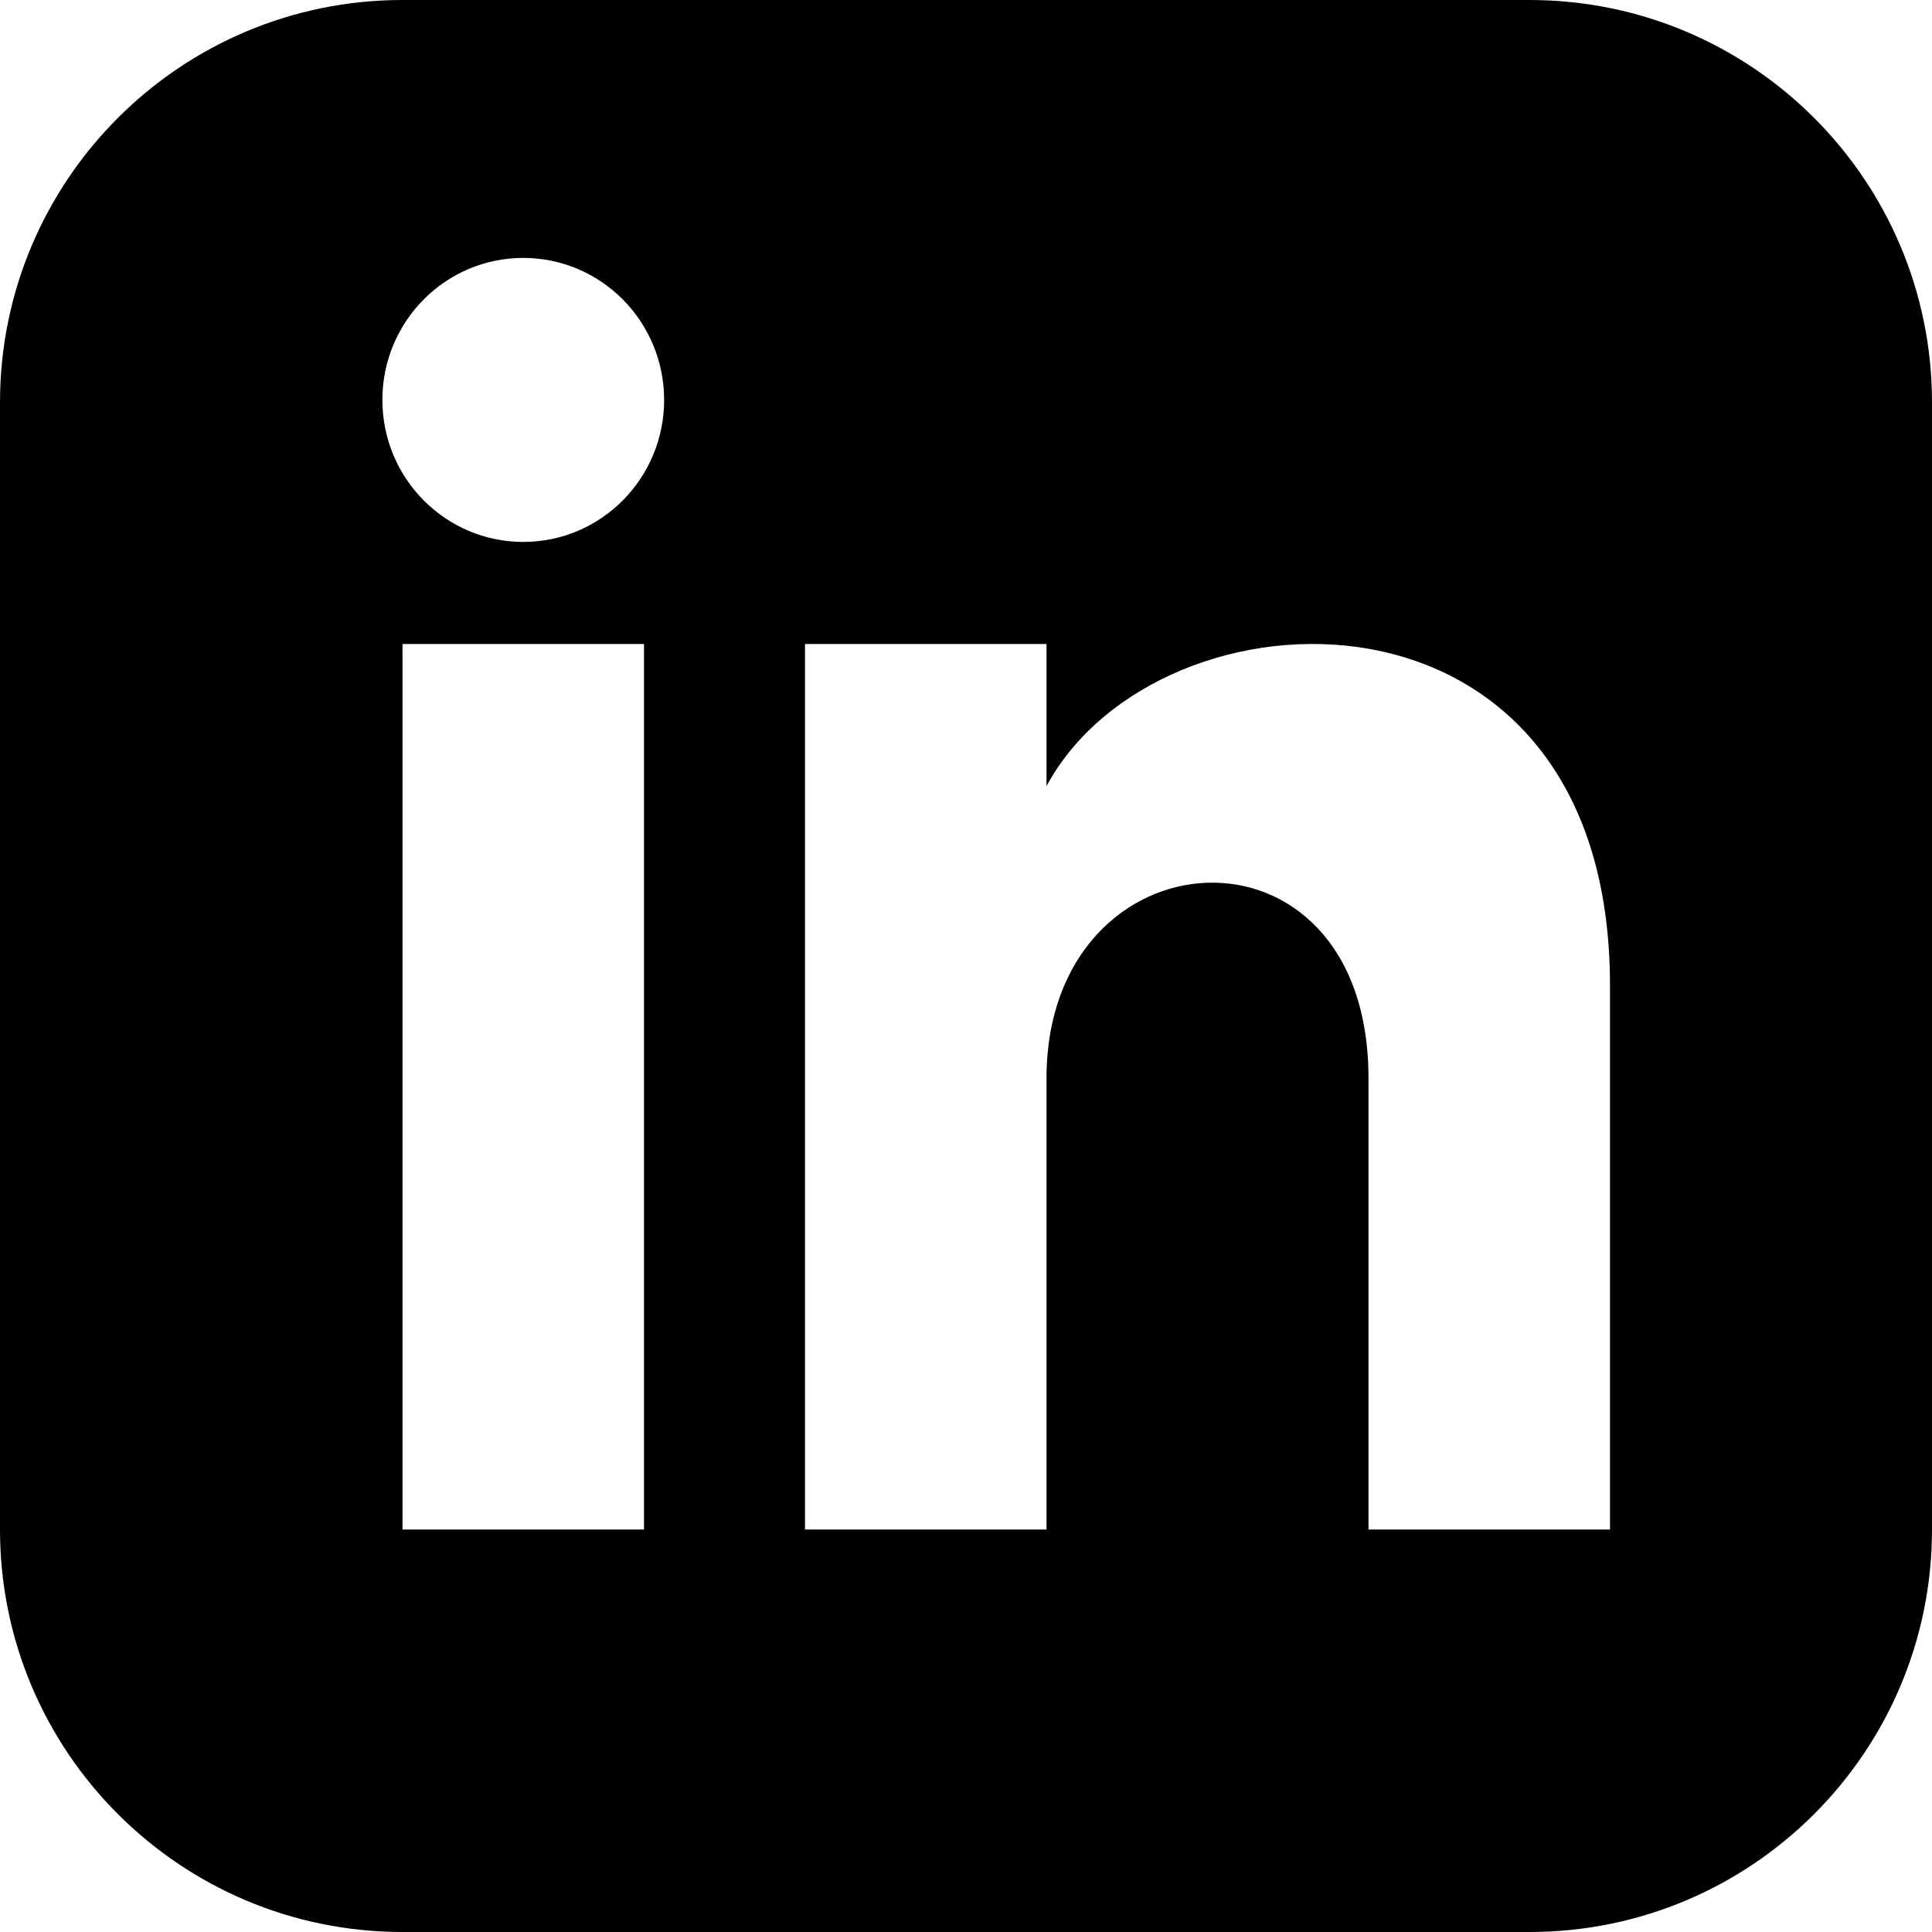
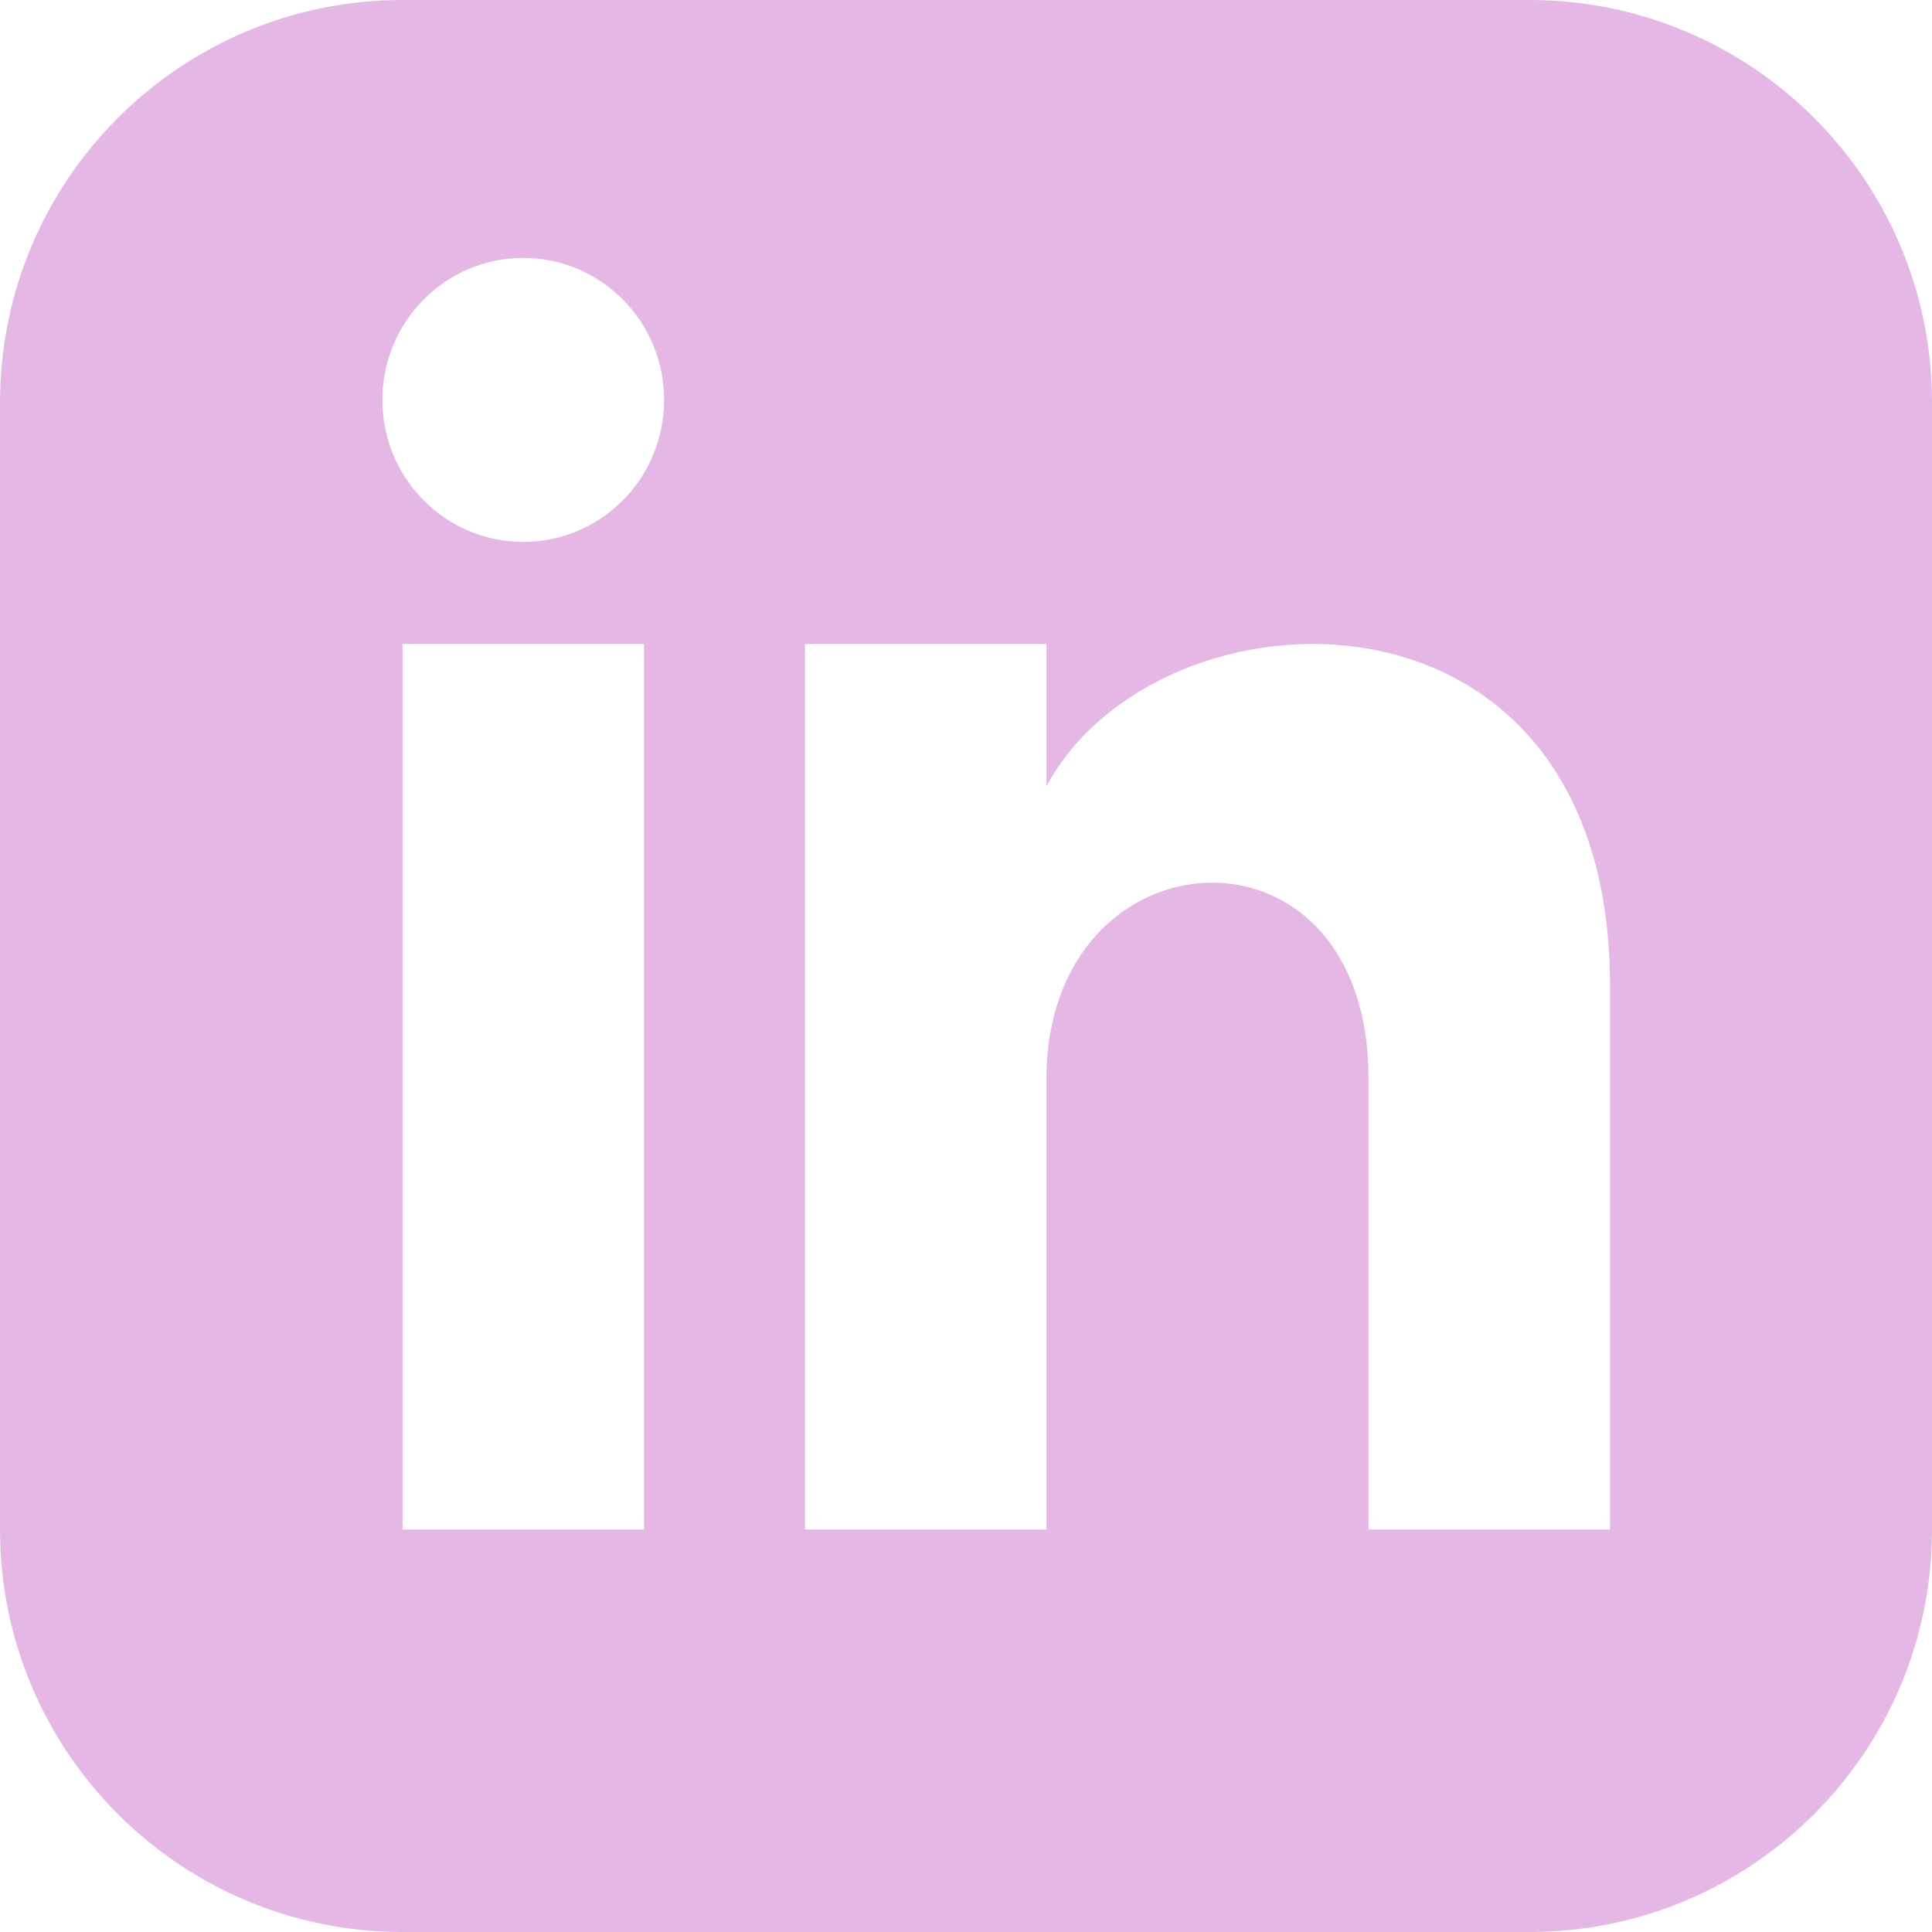
<svg xmlns="http://www.w3.org/2000/svg" width="24" height="24" viewBox="0 0 24 24">
-   <path d="M19 0h-14c-2.761 0-5 2.239-5 5v14c0 2.761 2.239 5 5 5h14c2.762 0 5-2.239 5-5v-14c0-2.761-2.238-5-5-5zm-11 19h-3v-11h3v11zm-1.5-12.268c-.966 0-1.75-.79-1.75-1.764s.784-1.764 1.75-1.764 1.75.79 1.75 1.764-.783 1.764-1.75 1.764zm13.5 12.268h-3v-5.604c0-3.368-4-3.113-4 0v5.604h-3v-11h3v1.765c1.396-2.586 7-2.777 7 2.476v6.759z" />
+   <path fill="#e4b7e5" d="M19 0h-14c-2.761 0-5 2.239-5 5v14c0 2.761 2.239 5 5 5h14c2.762 0 5-2.239 5-5v-14c0-2.761-2.238-5-5-5zm-11 19h-3v-11h3v11zm-1.5-12.268c-.966 0-1.75-.79-1.75-1.764s.784-1.764 1.75-1.764 1.75.79 1.75 1.764-.783 1.764-1.75 1.764zm13.5 12.268h-3v-5.604c0-3.368-4-3.113-4 0v5.604h-3v-11h3v1.765c1.396-2.586 7-2.777 7 2.476v6.759z" />
</svg>
